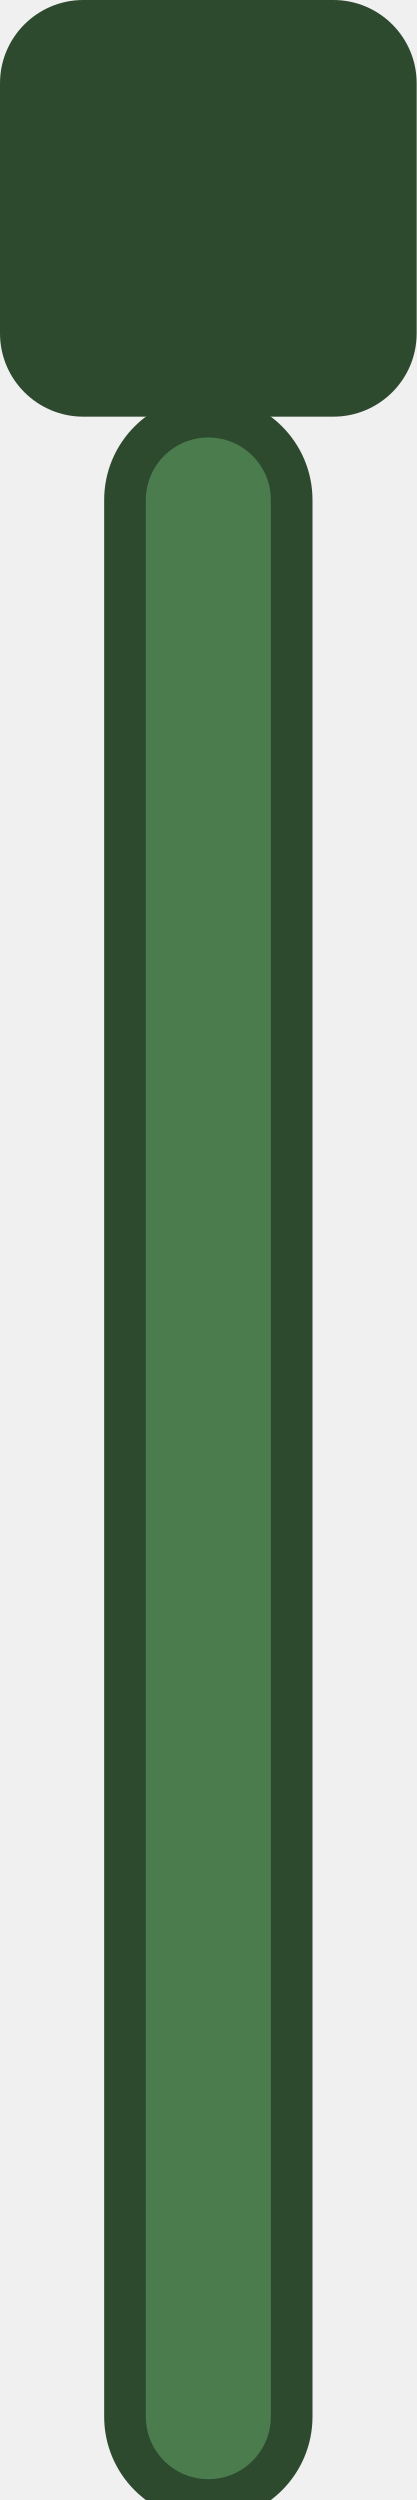
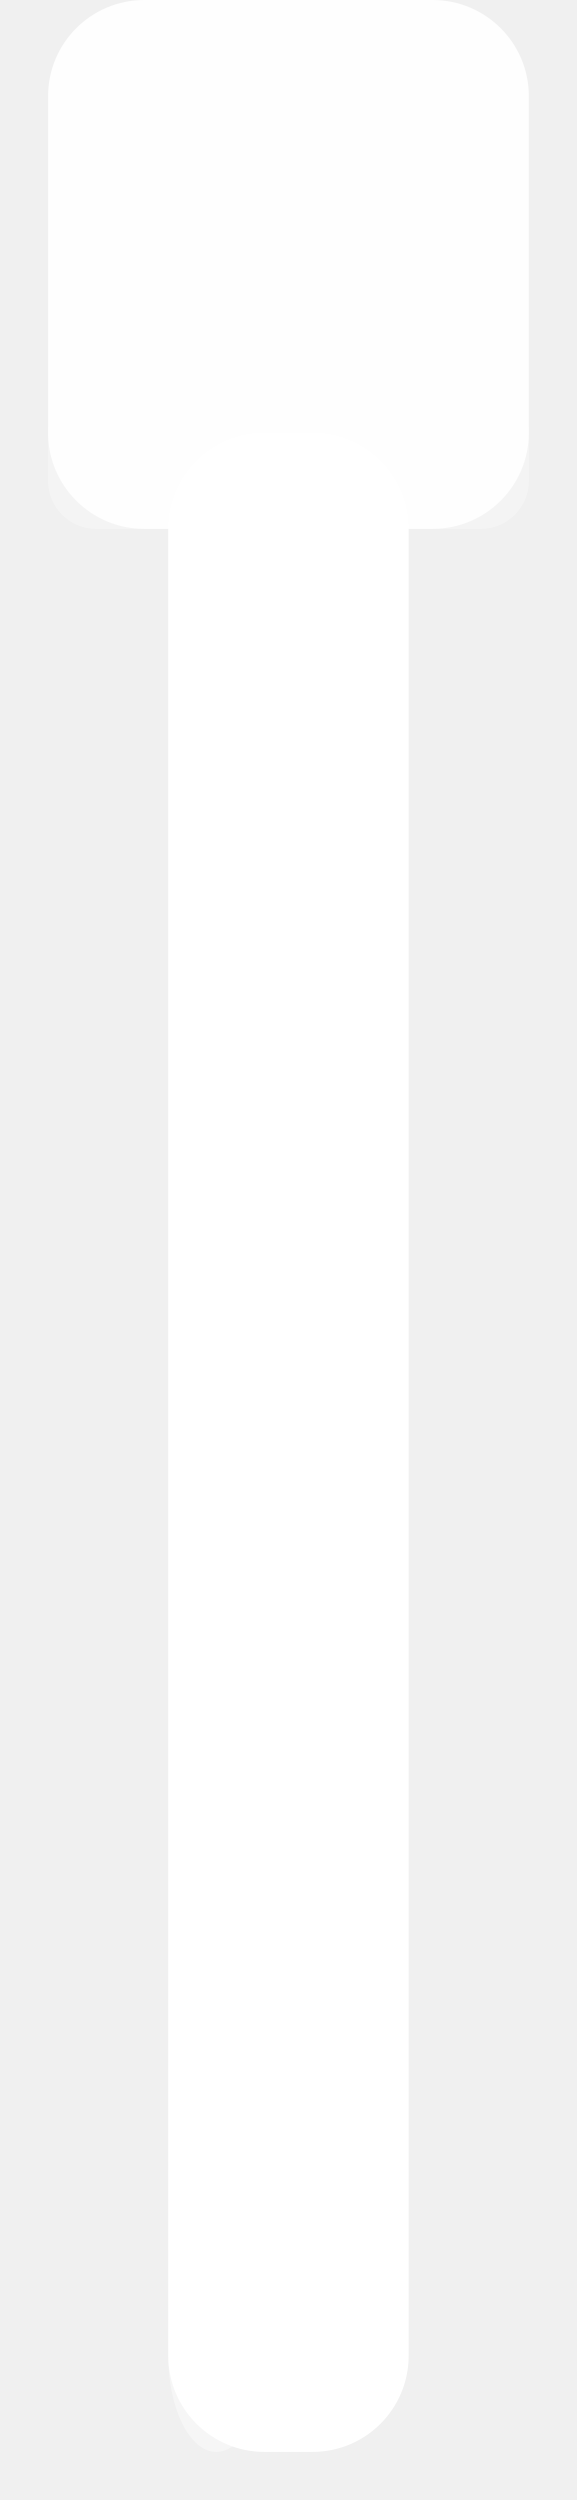
- <svg xmlns="http://www.w3.org/2000/svg" width="10" height="60">
-   <rect x="0" y="0" width="10" height="10" rx="2" ry="2" fill="#2d4a2f" />
-   <rect x="3" y="10" width="4" height="50" rx="2" ry="2" fill="#4a7c4e" stroke="#2d4a2f" stroke-width="1" />
+ <svg xmlns="http://www.w3.org/2000/svg" width="12" height="52">
+   <rect x="1" y="0" width="10" height="11" rx="2" ry="2" fill="white" opacity="0.9" />
+   <rect x="3.5" y="9" width="5" height="42" rx="2" ry="2" fill="white" opacity="1.0" />
+   <rect x="3.5" y="9" width="2" height="42" rx="2" ry="2" fill="white" opacity="0.4" />
+   <rect x="1" y="8" width="10" height="3" rx="1" ry="1" fill="white" opacity="0.3" />
</svg>
